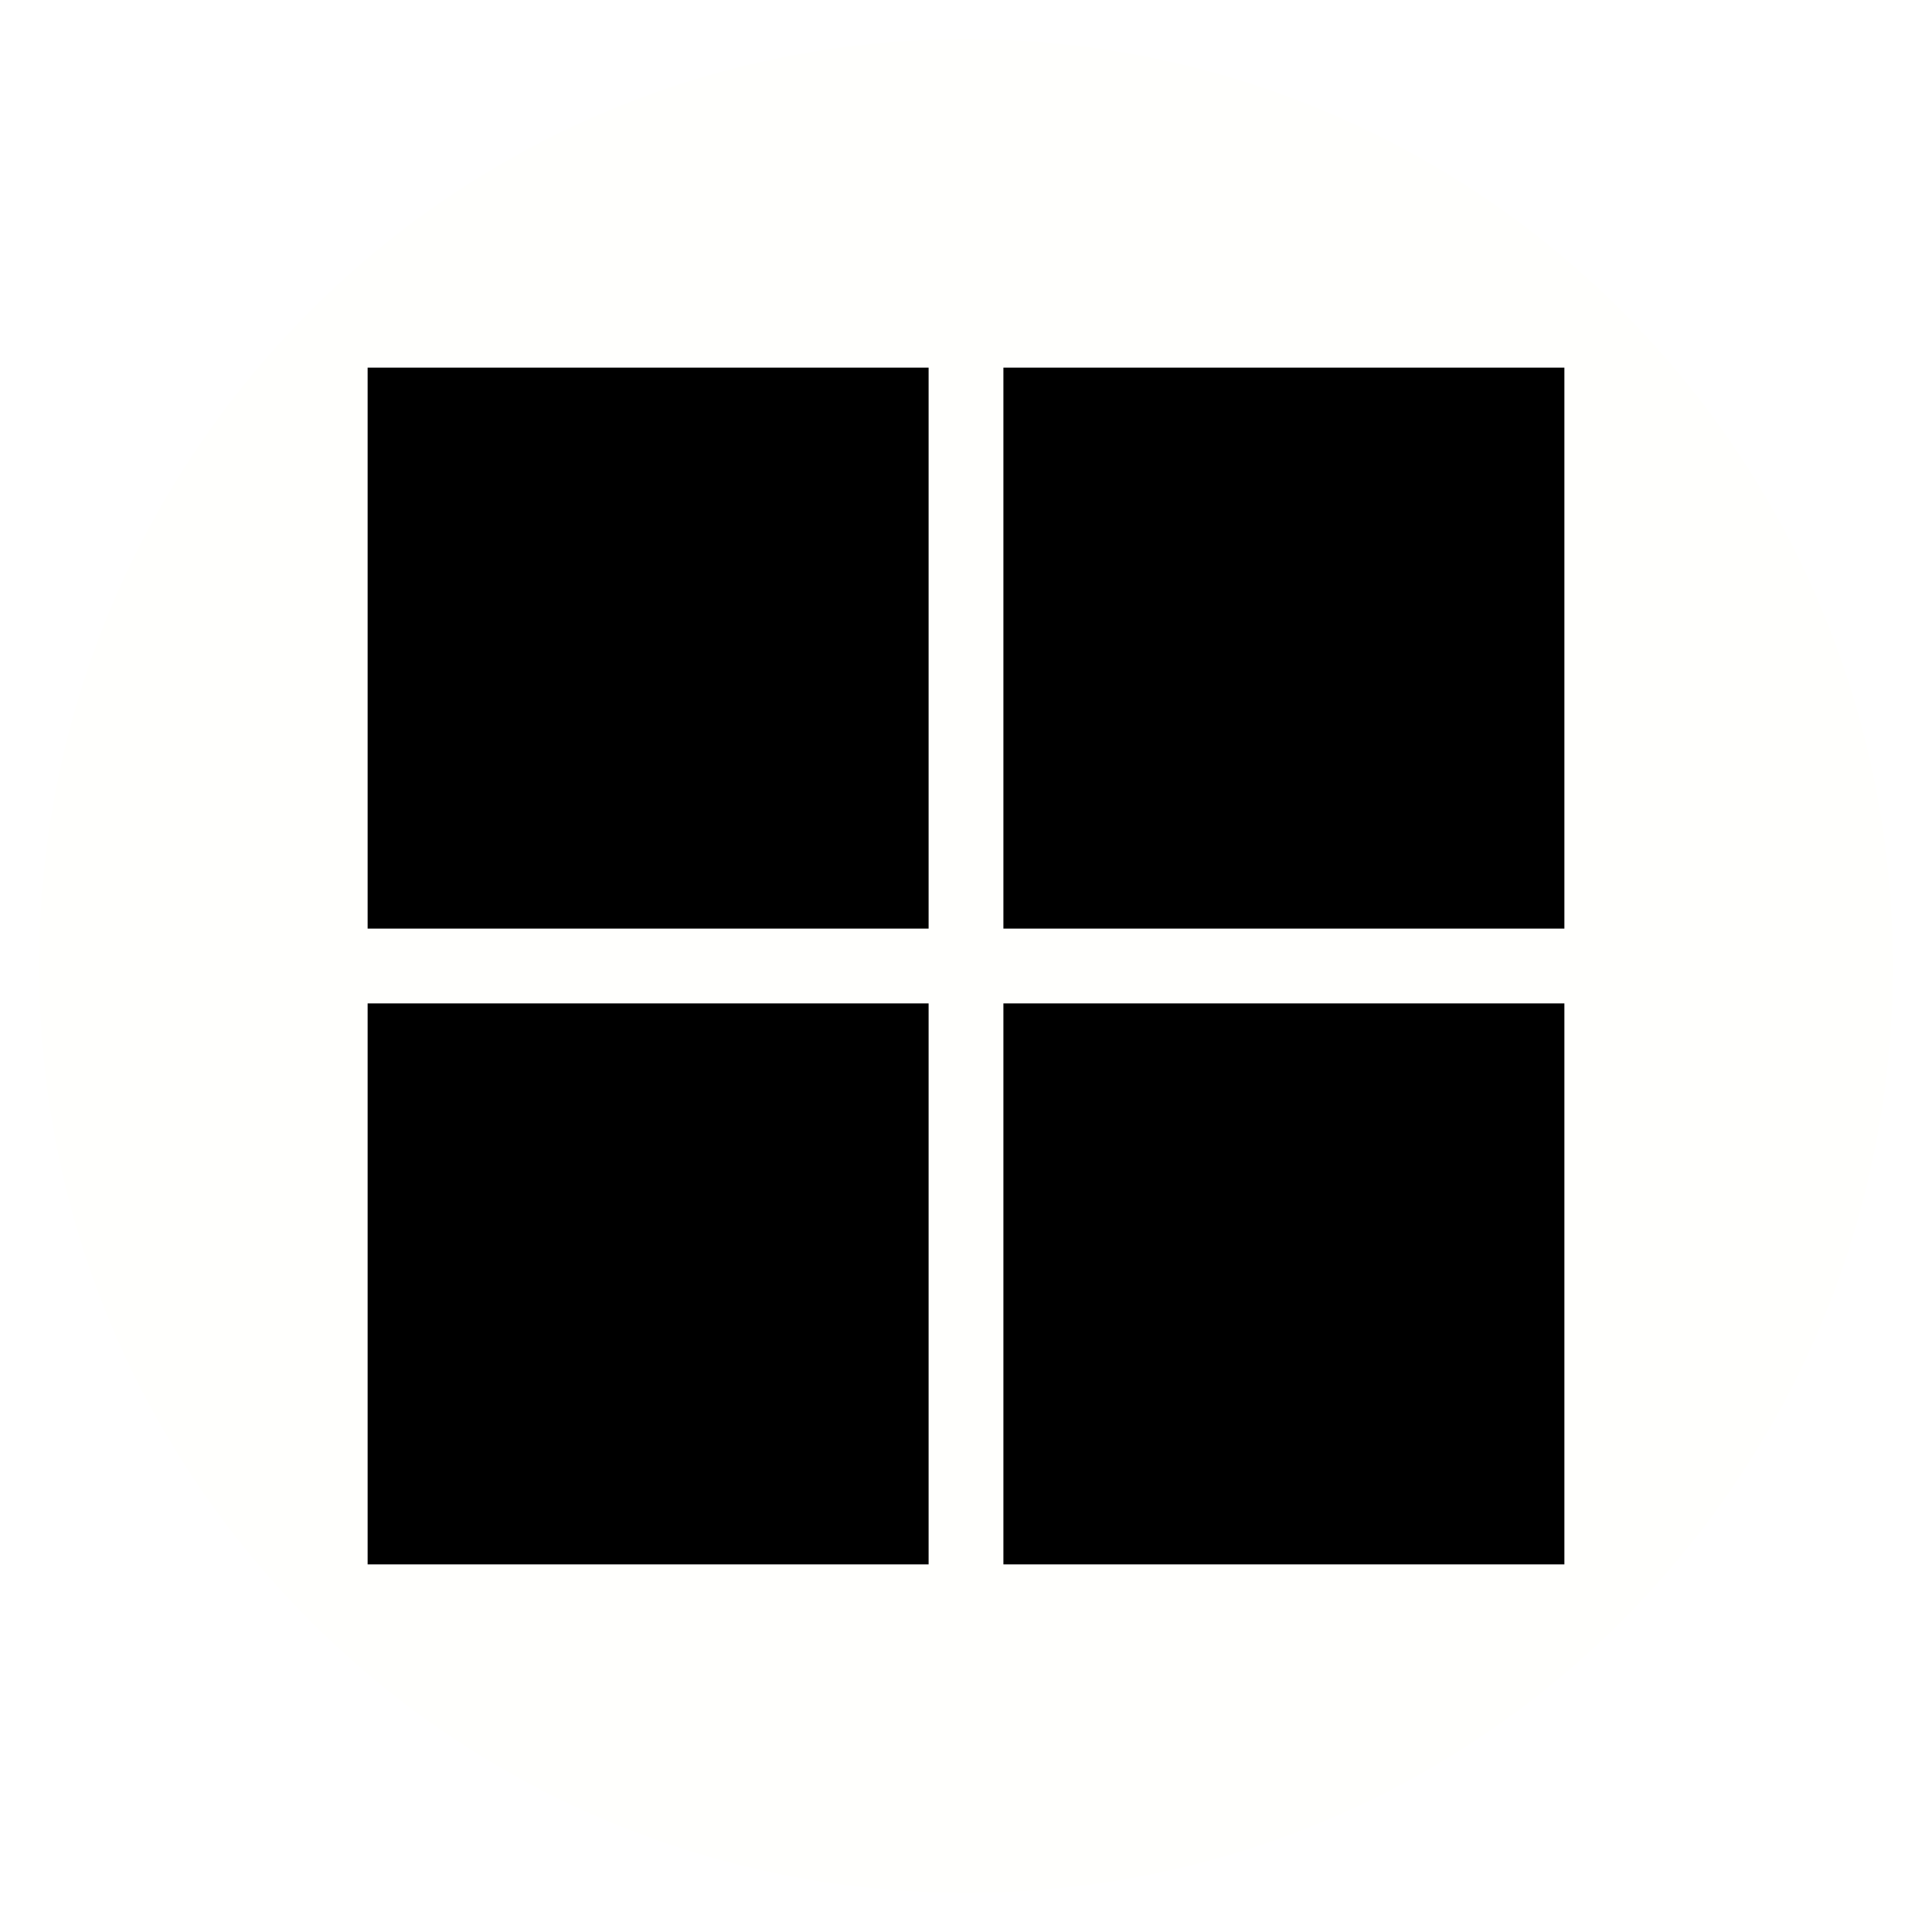
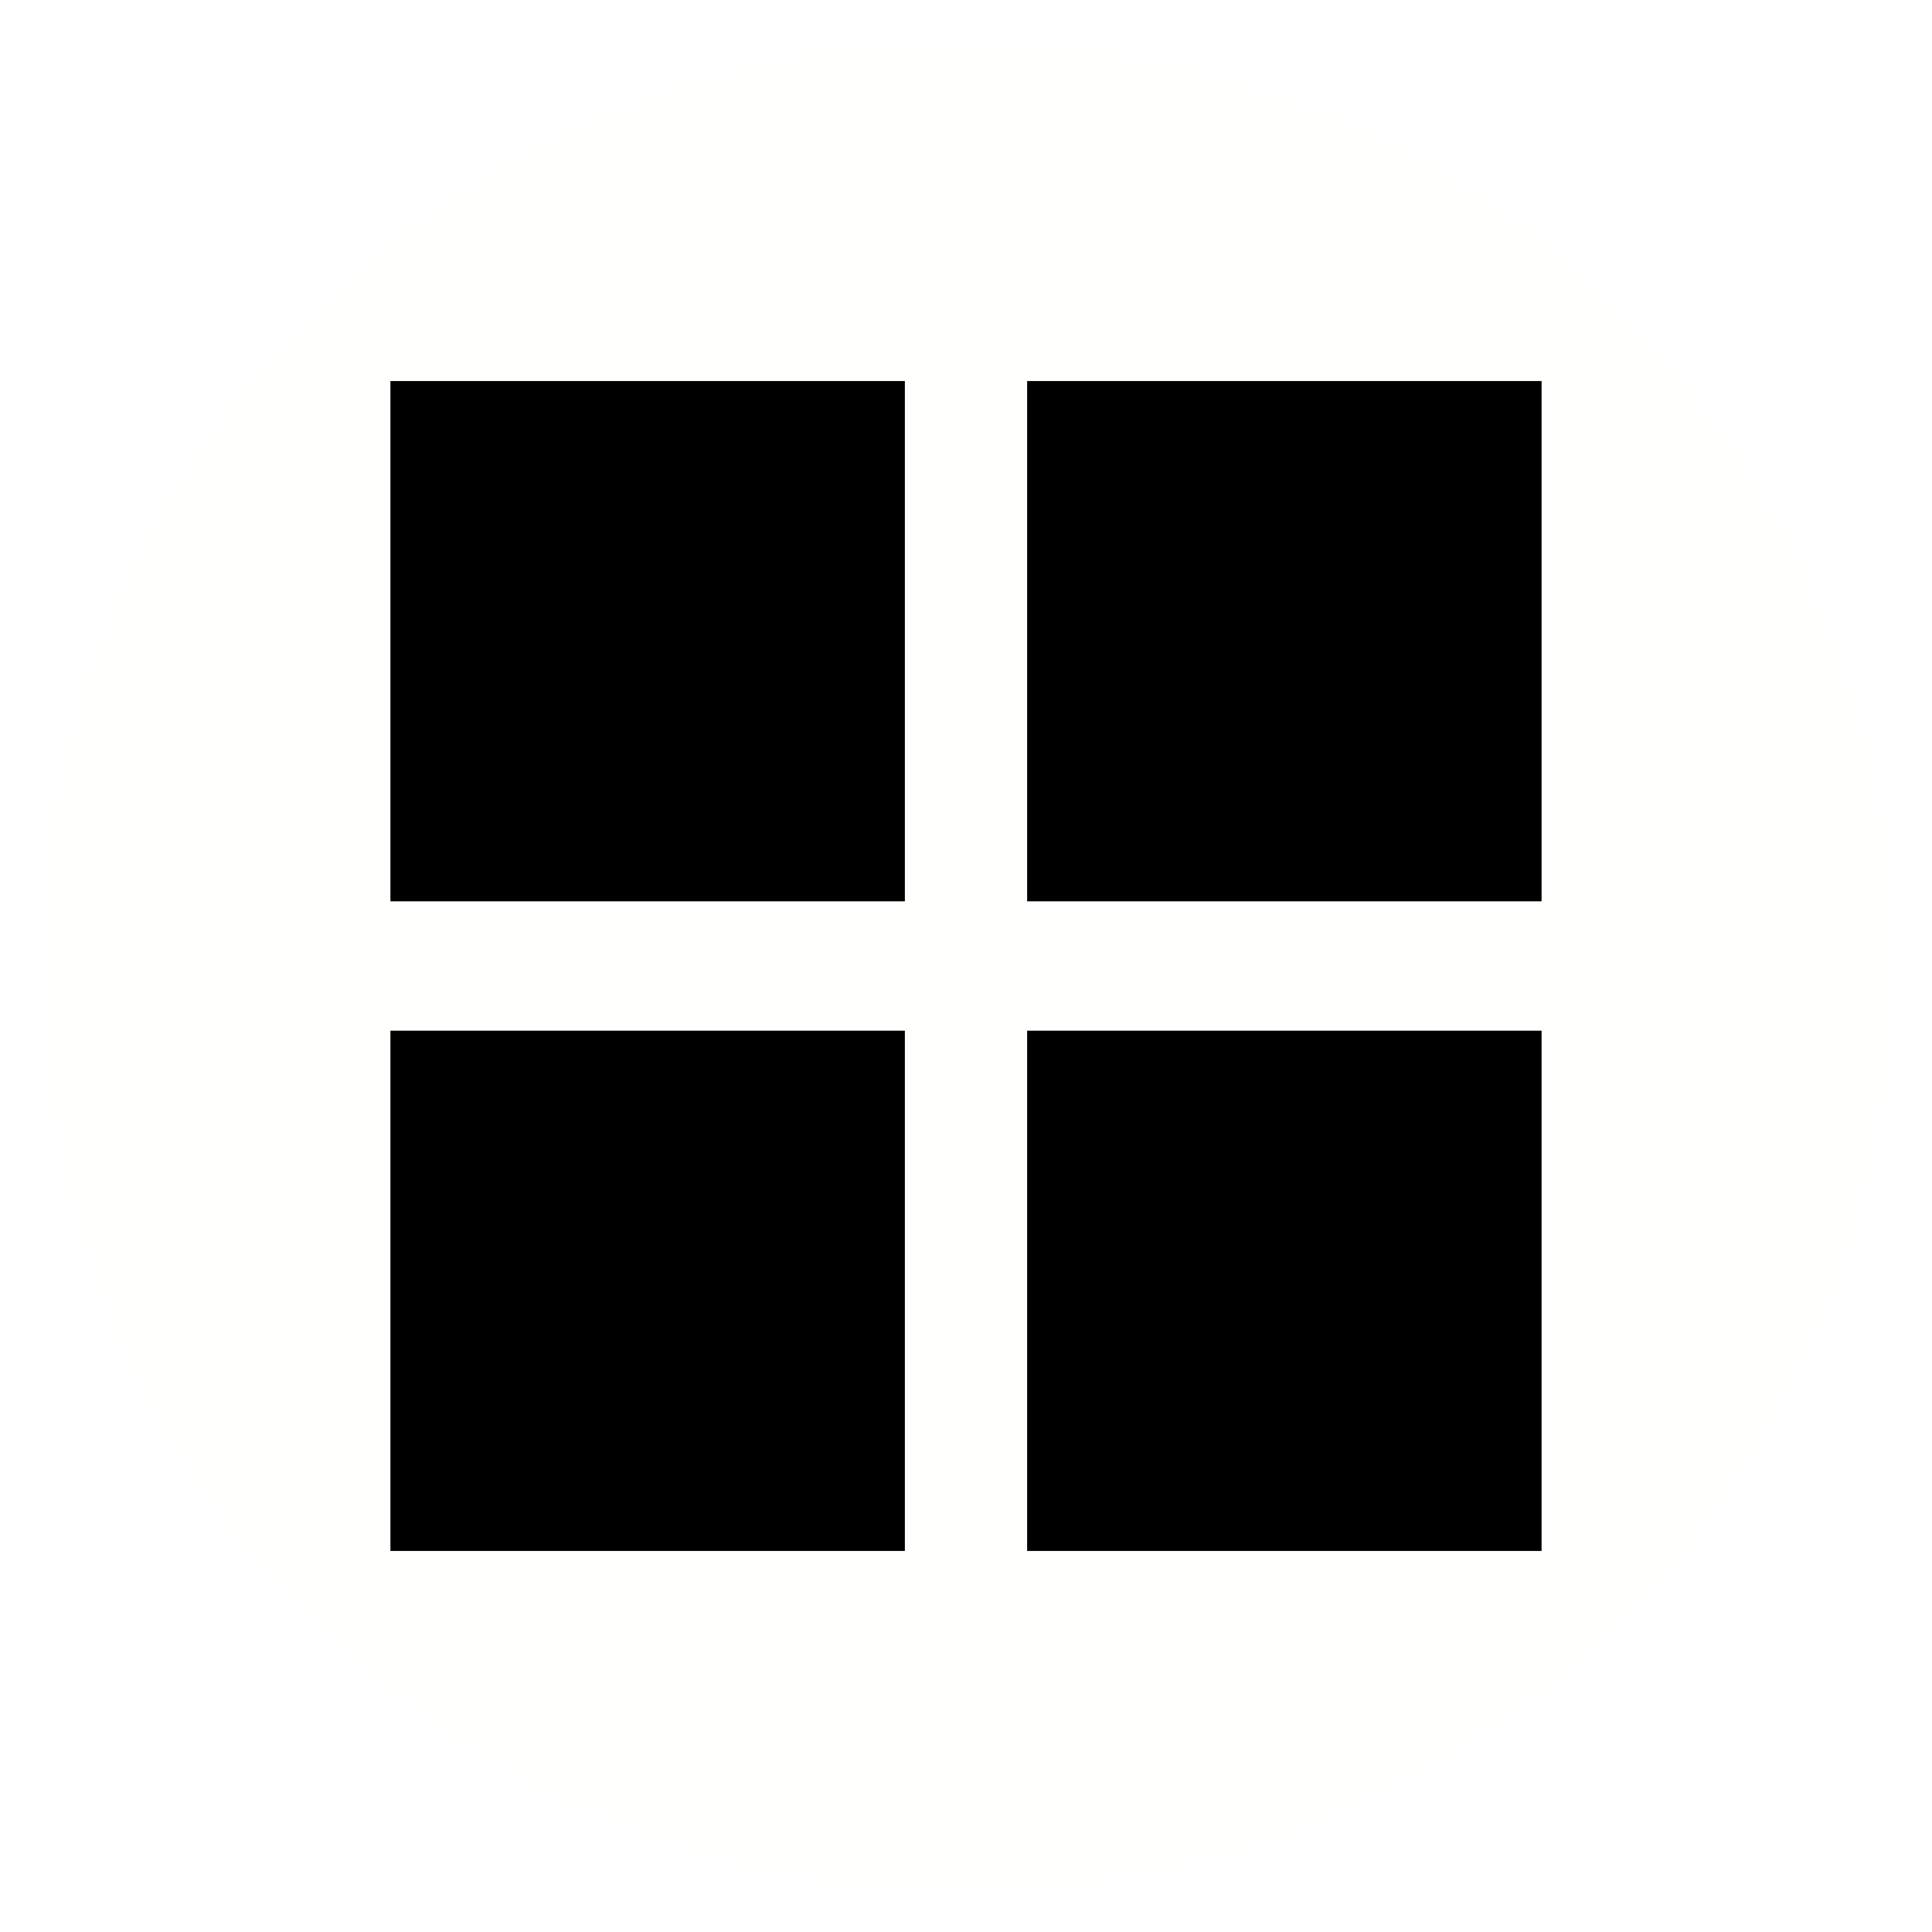
<svg xmlns="http://www.w3.org/2000/svg" id="emoji" viewBox="0 0 72 72" version="1.1">
  <defs id="defs2298">
    <linearGradient id="linearGradient4804">
      <stop style="stop-color:#000000;stop-opacity:1;" offset="0" id="stop4802" />
    </linearGradient>
    <linearGradient id="linearGradient4780">
      <stop style="stop-color:#000000;stop-opacity:1;" offset="0" id="stop4778" />
    </linearGradient>
  </defs>
  <ellipse style="fill:#fffffd;fill-opacity:1;stroke:none" id="path848" cx="36" cy="36" rx="34.541" ry="34.54" />
-   <g id="g1365" transform="matrix(0.696875,0,0,0.696875,10.64709,11.35087)">
-     <g id="g1318">
-       <rect style="fill:#000000;stroke:#000000;stroke-width:0;stroke-miterlimit:4;stroke-dasharray:none;stroke-opacity:0" id="rect1027" width="30" height="30" x="4.381" y="3.371" />
-       <rect style="fill:#000000;stroke:#000000;stroke-width:0;stroke-miterlimit:4;stroke-dasharray:none;stroke-opacity:0" id="rect1027-3" width="30" height="30" x="38.381" y="3.371" />
+   <g id="g1365" transform="matrix(0.6390625,0,0,0.6463081,15.20055,15.06553)">
+     <g id="g1318-6" transform="translate(-2.269246,-4.709498)">
+       <rect style="fill:#000000;stroke:#000000;stroke-width:0;stroke-miterlimit:4;stroke-dasharray:none;stroke-opacity:0" id="rect1027-7" width="30" height="30" x="1.251" y="3.371" />
+       <rect style="fill:#000000;stroke:#000000;stroke-width:0;stroke-miterlimit:4;stroke-dasharray:none;stroke-opacity:0" id="rect1027-3-5" width="30" height="30" x="38.381" y="3.371" />
    </g>
-     <g id="g1318-6" transform="translate(0,34)">
-       <rect style="fill:#000000;stroke:#000000;stroke-width:0;stroke-miterlimit:4;stroke-dasharray:none;stroke-opacity:0" id="rect1027-7" width="30" height="30" x="4.381" y="3.371" />
-       <rect style="fill:#000000;stroke:#000000;stroke-width:0;stroke-miterlimit:4;stroke-dasharray:none;stroke-opacity:0" id="rect1027-3-5" width="30" height="30" x="38.381" y="3.371" />
+     <g id="g1318-6-3" transform="translate(-2.269246,32.74932)">
+       <rect style="fill:#000000;stroke:#000000;stroke-width:0;stroke-miterlimit:4;stroke-dasharray:none;stroke-opacity:0" id="rect1027-7-6" width="30" height="30" x="1.251" y="3.371" />
+       <rect style="fill:#000000;stroke:#000000;stroke-width:0;stroke-miterlimit:4;stroke-dasharray:none;stroke-opacity:0" id="rect1027-3-5-7" width="30" height="30" x="38.381" y="3.371" />
    </g>
  </g>
</svg>
